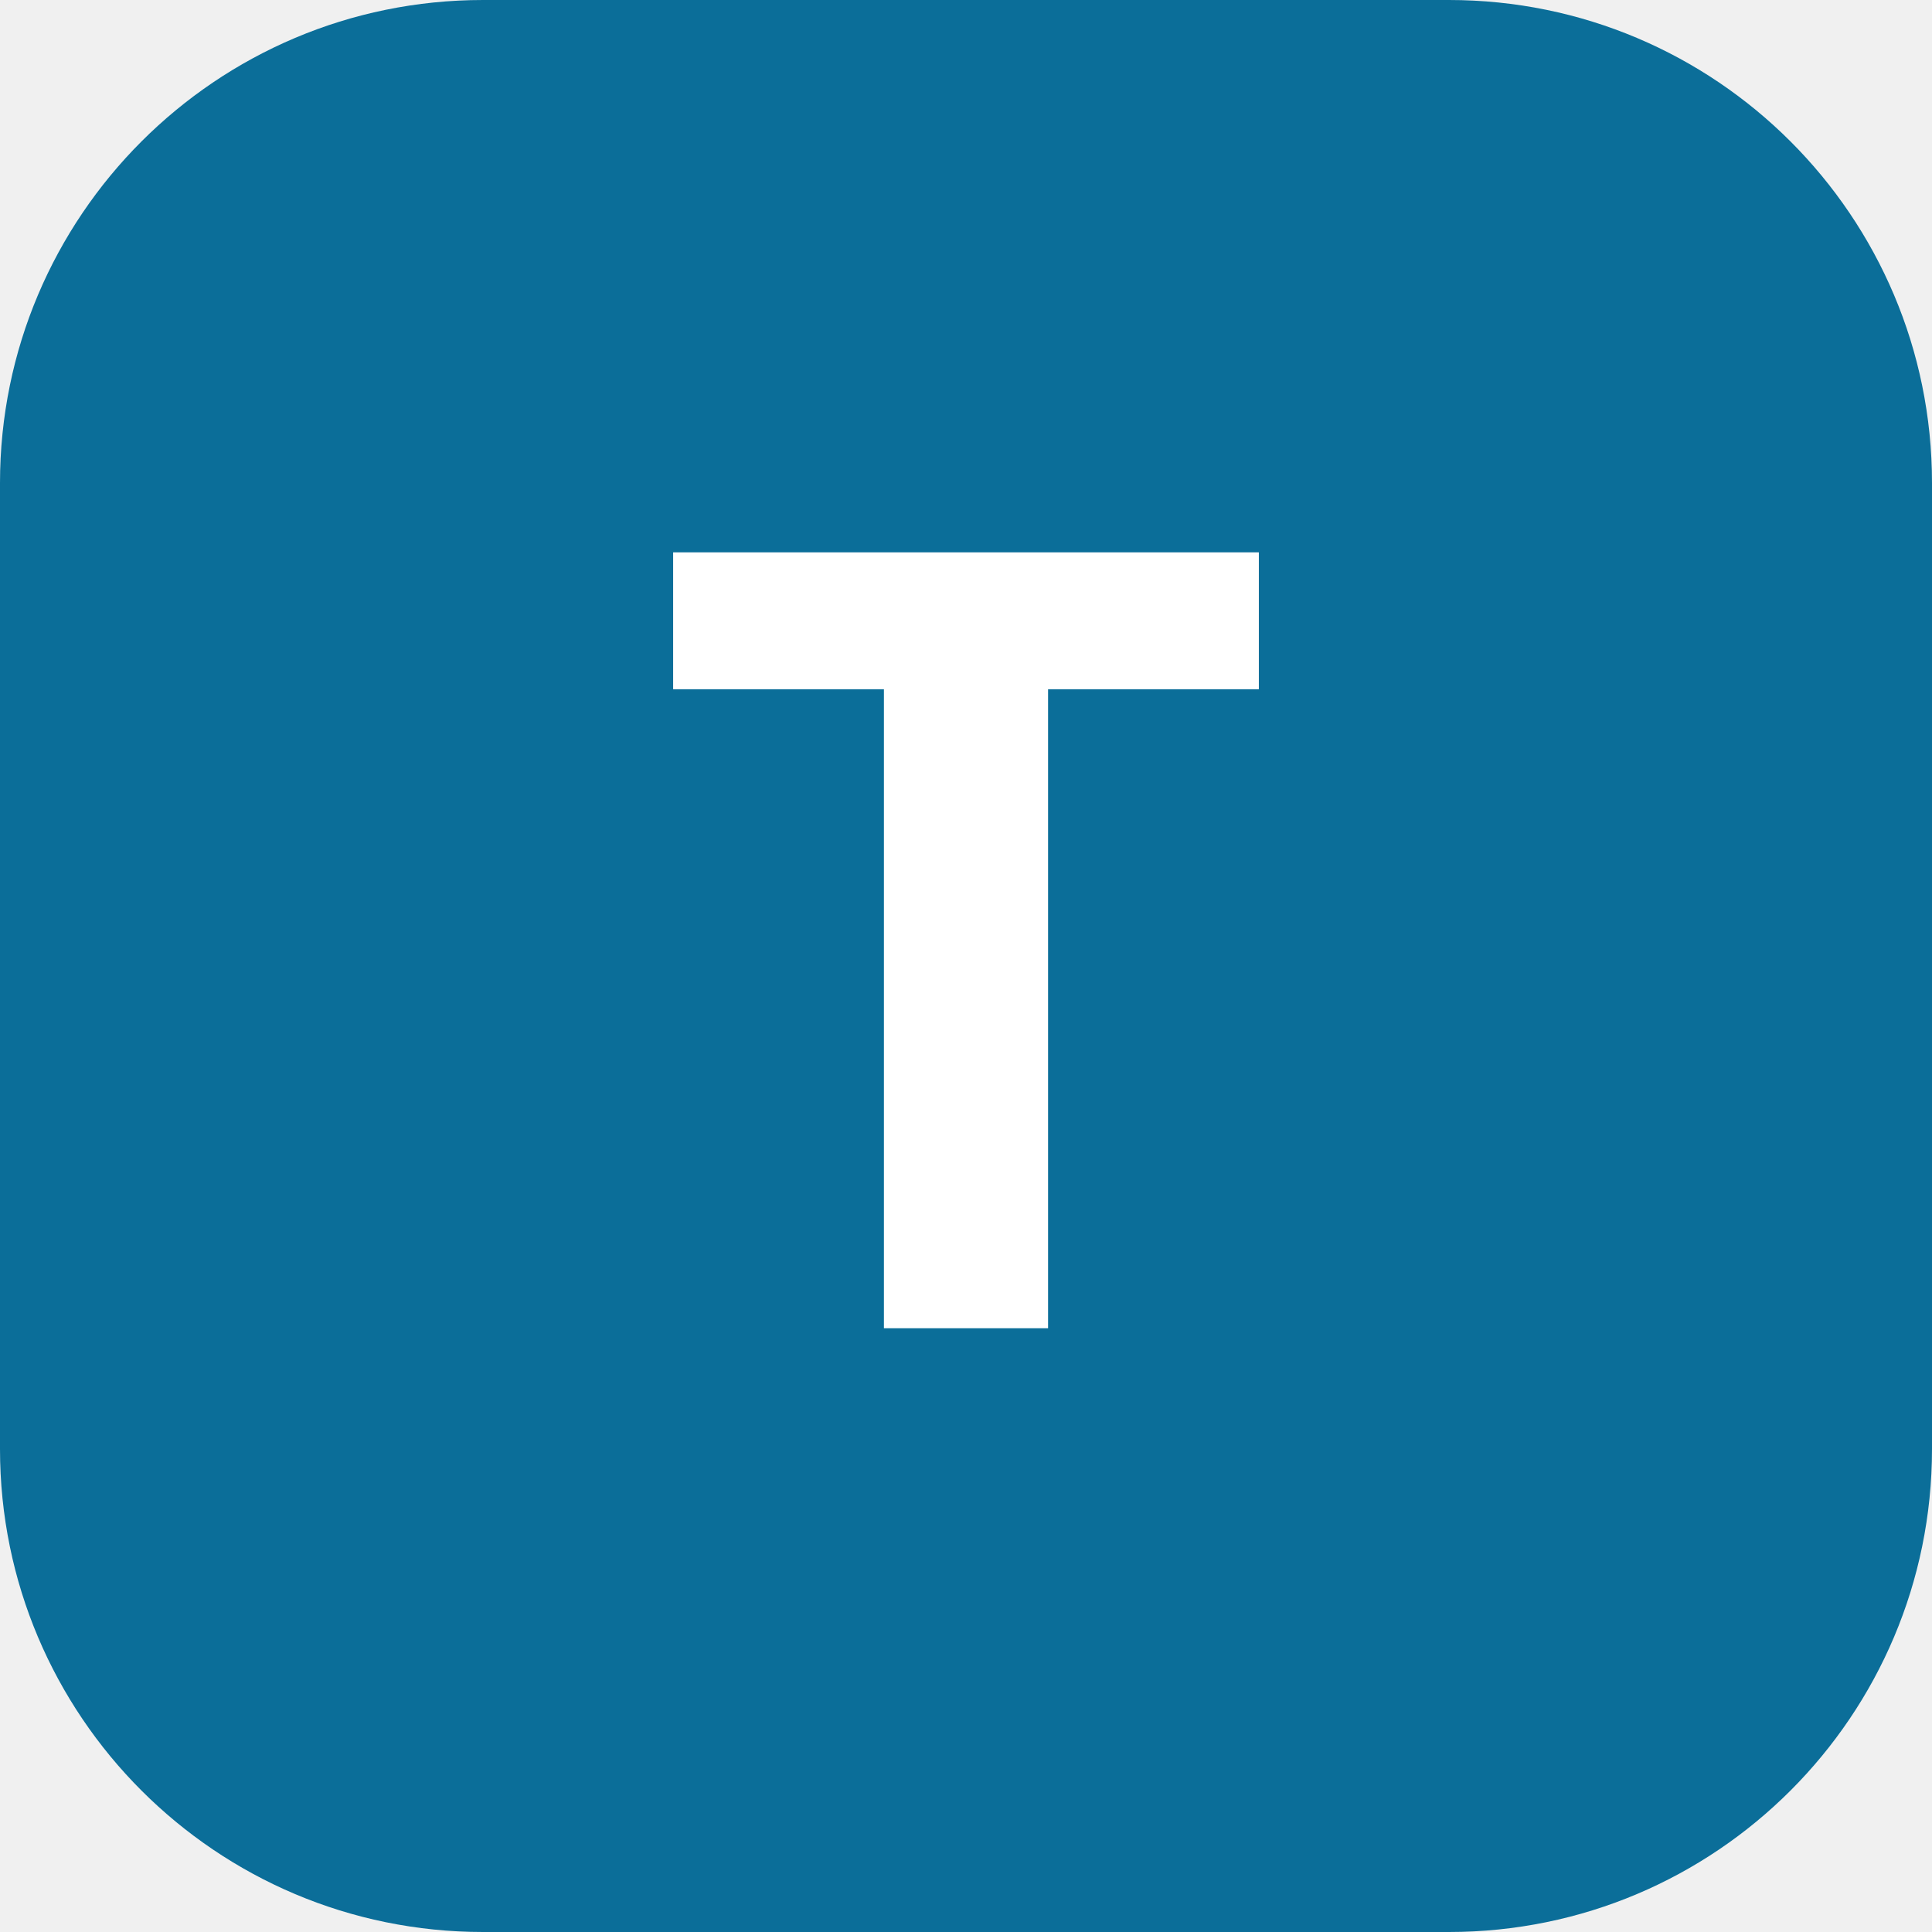
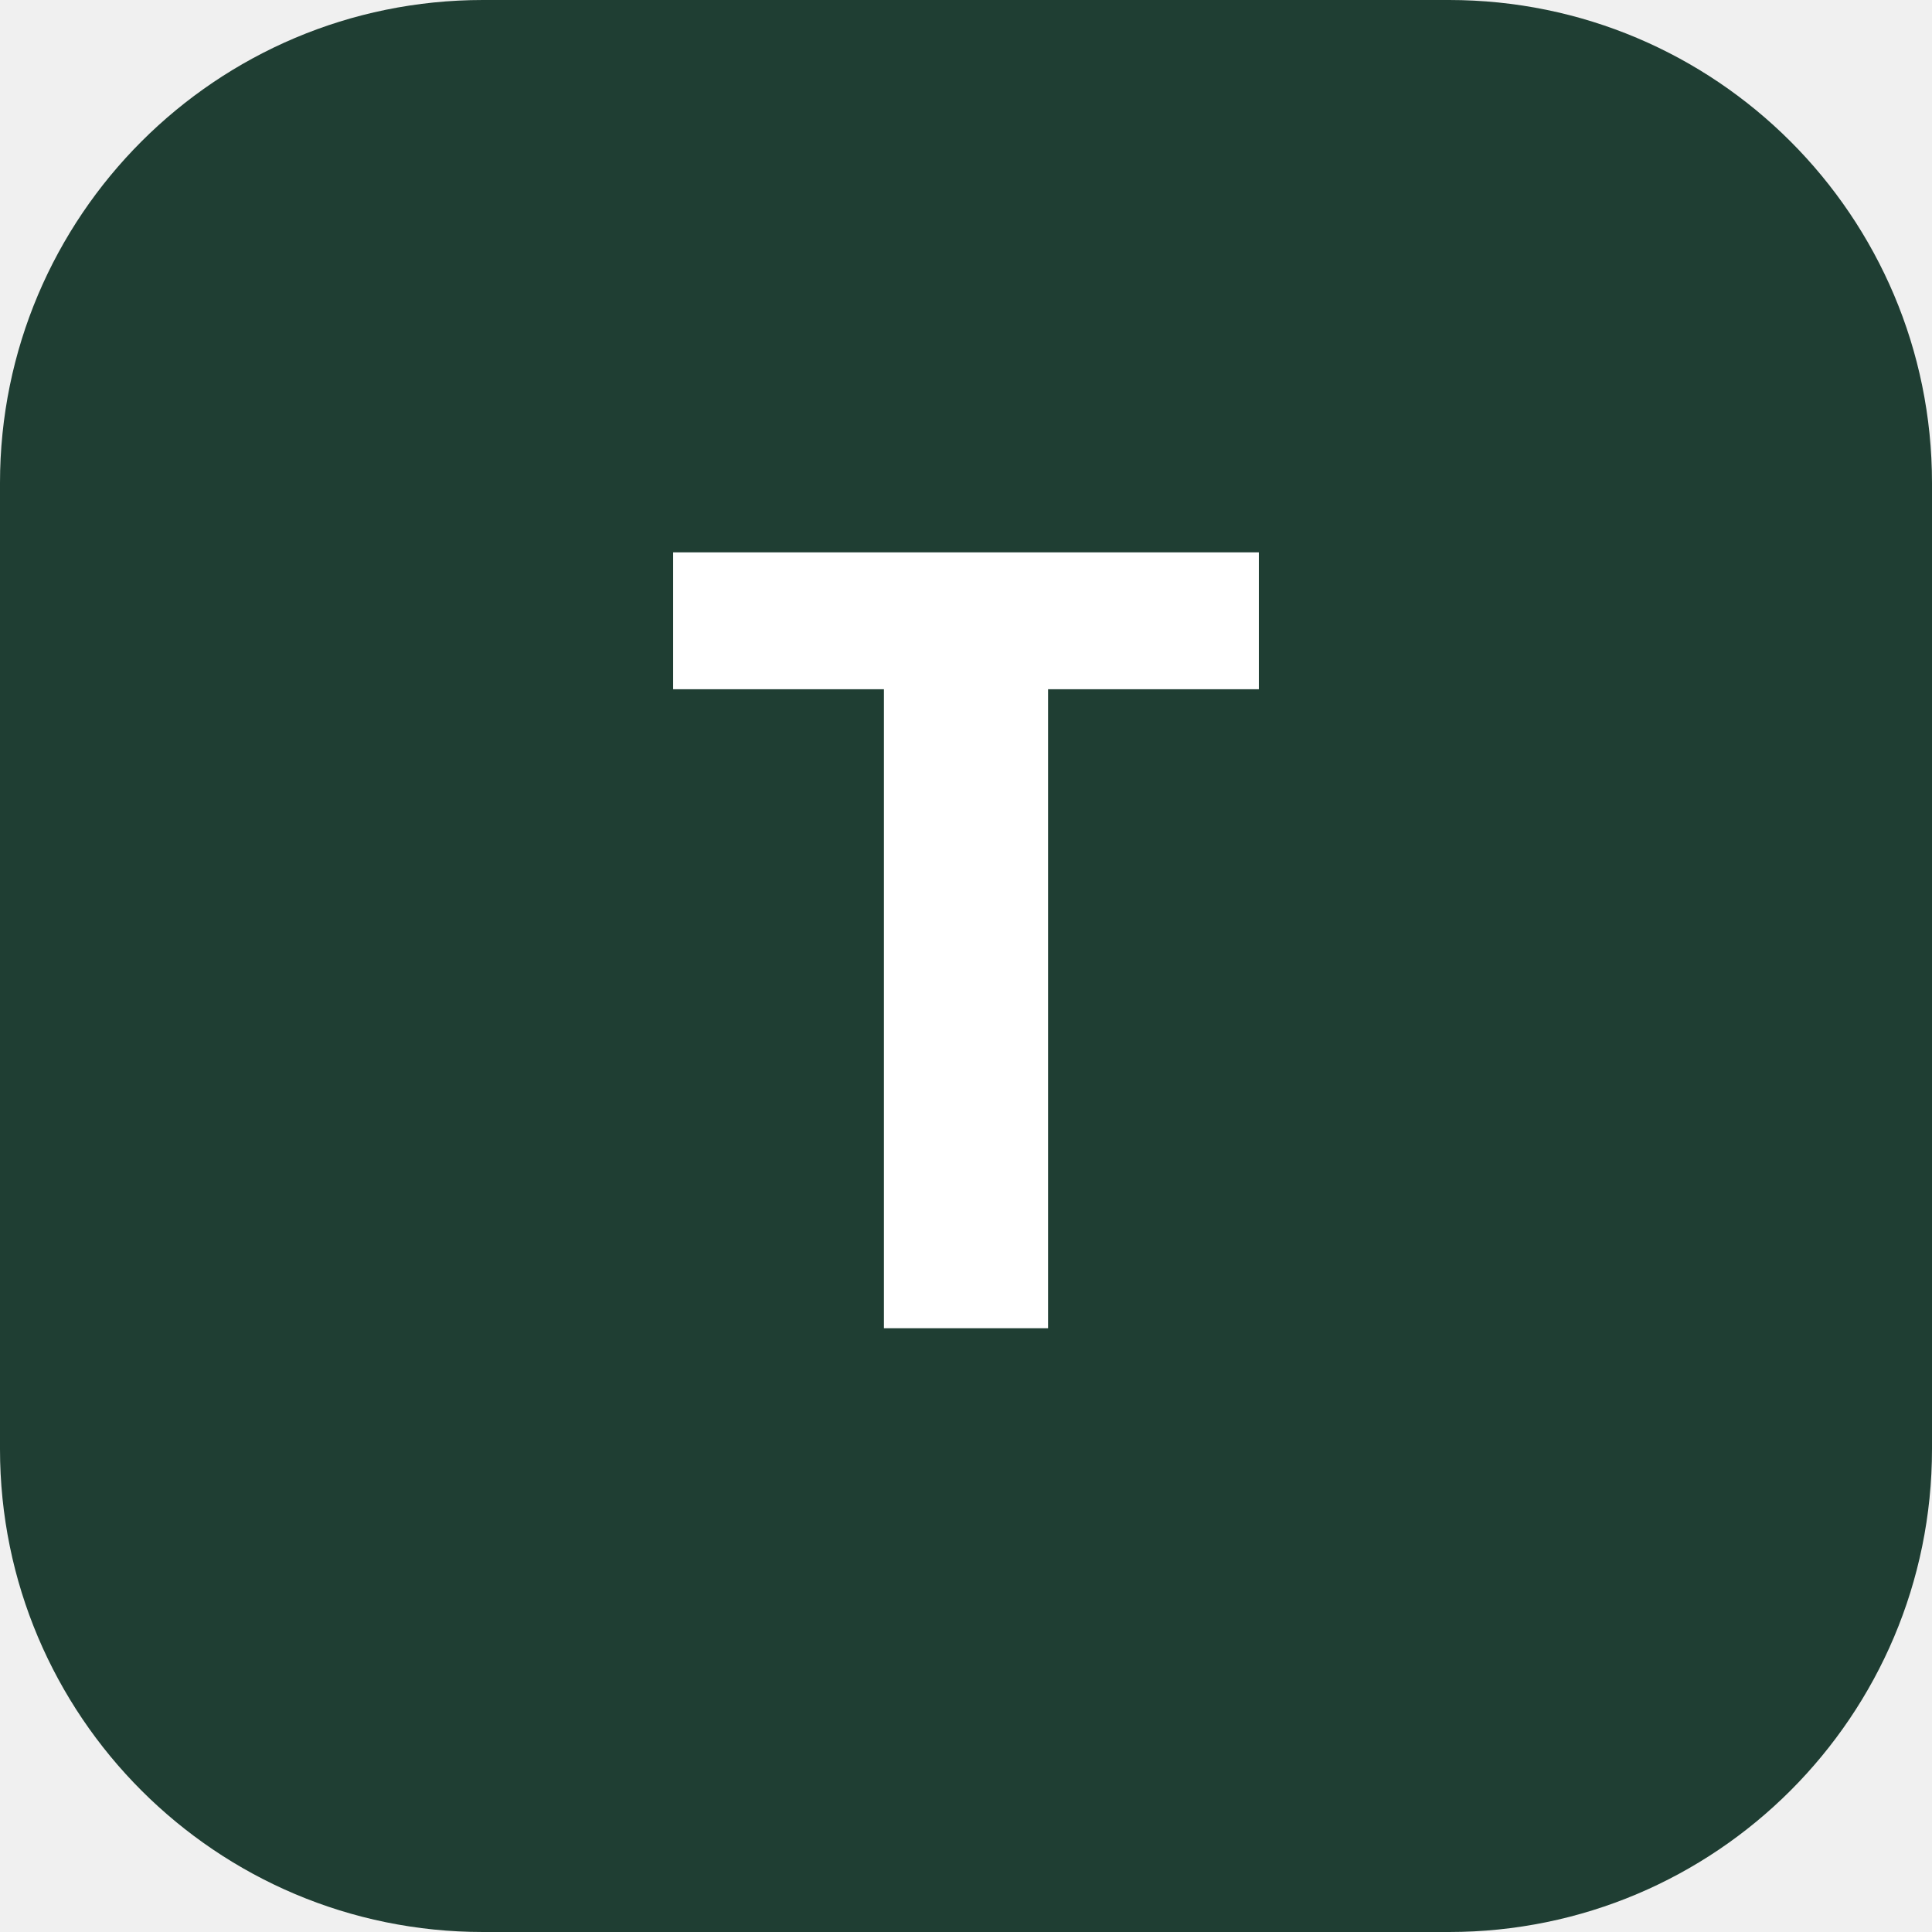
<svg xmlns="http://www.w3.org/2000/svg" viewBox="0 0 512 512">
-   <rect width="512" height="512" rx="128" fill="#0B6E99" />
+   <rect width="512" height="512" rx="128" fill="#1F3E33" />
  <text x="256" y="352" font-family="system-ui, sans-serif" font-size="288" font-weight="700" fill="#fff" text-anchor="middle">T</text>
</svg>
